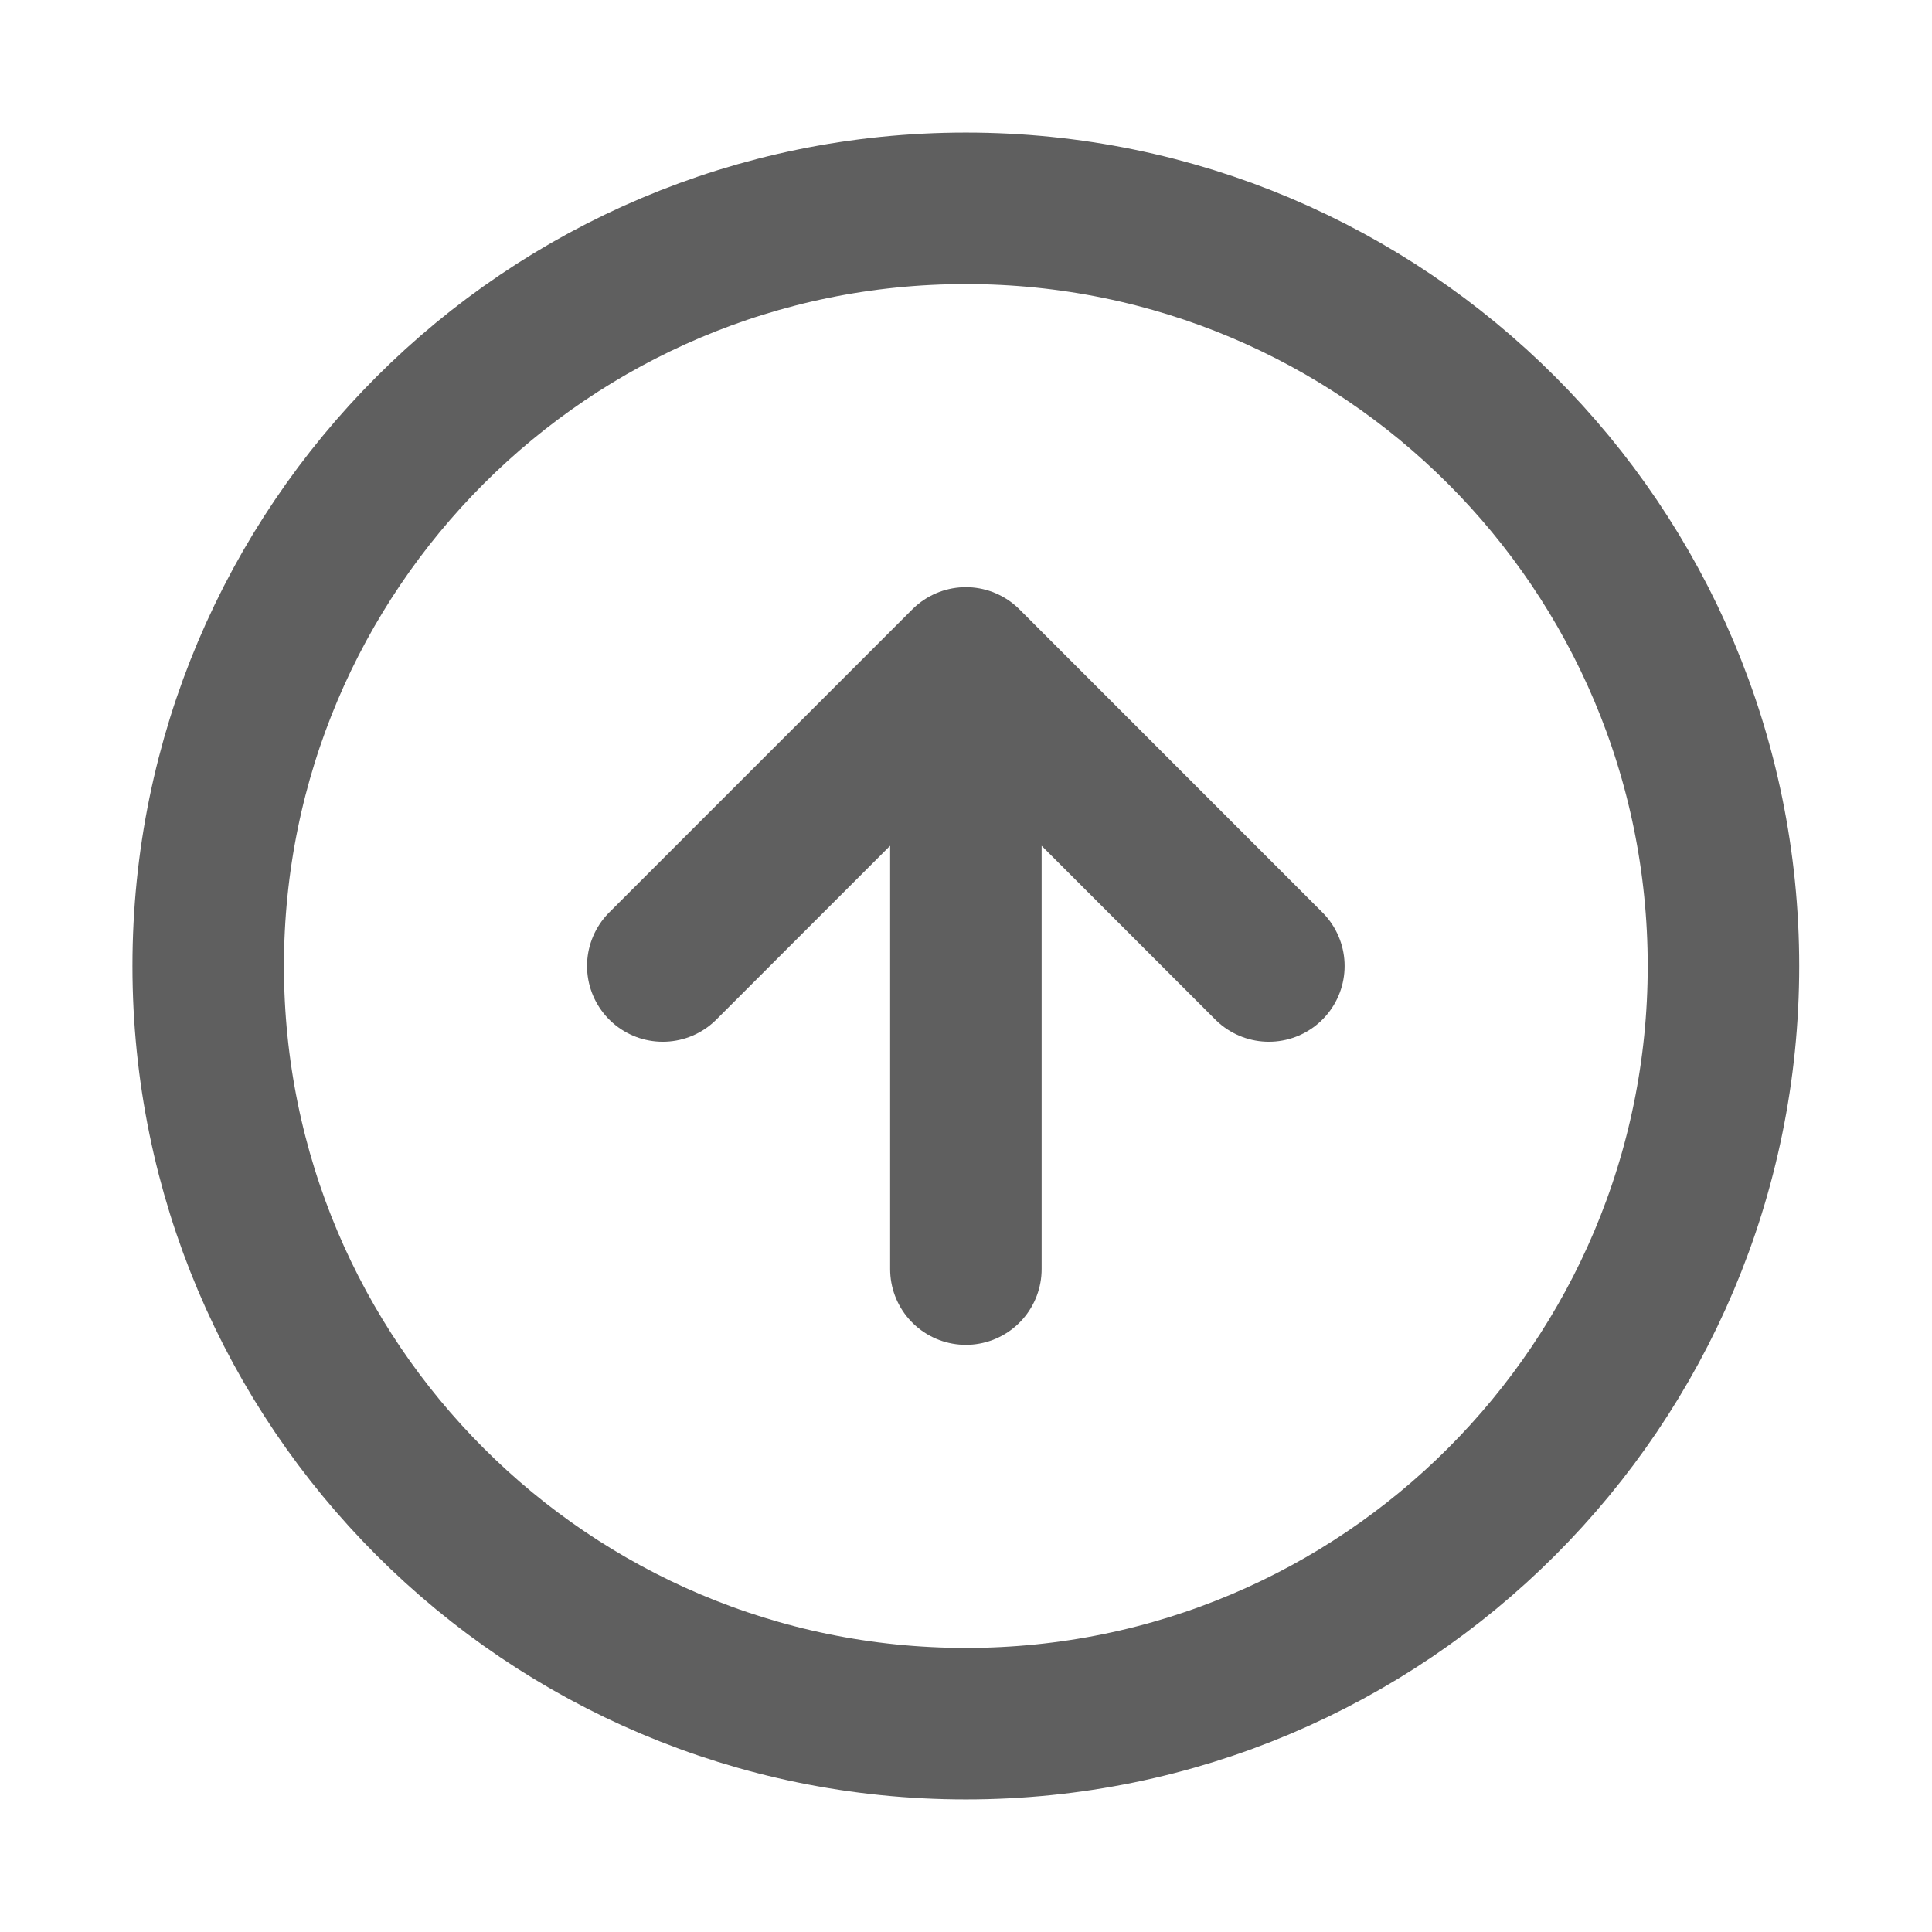
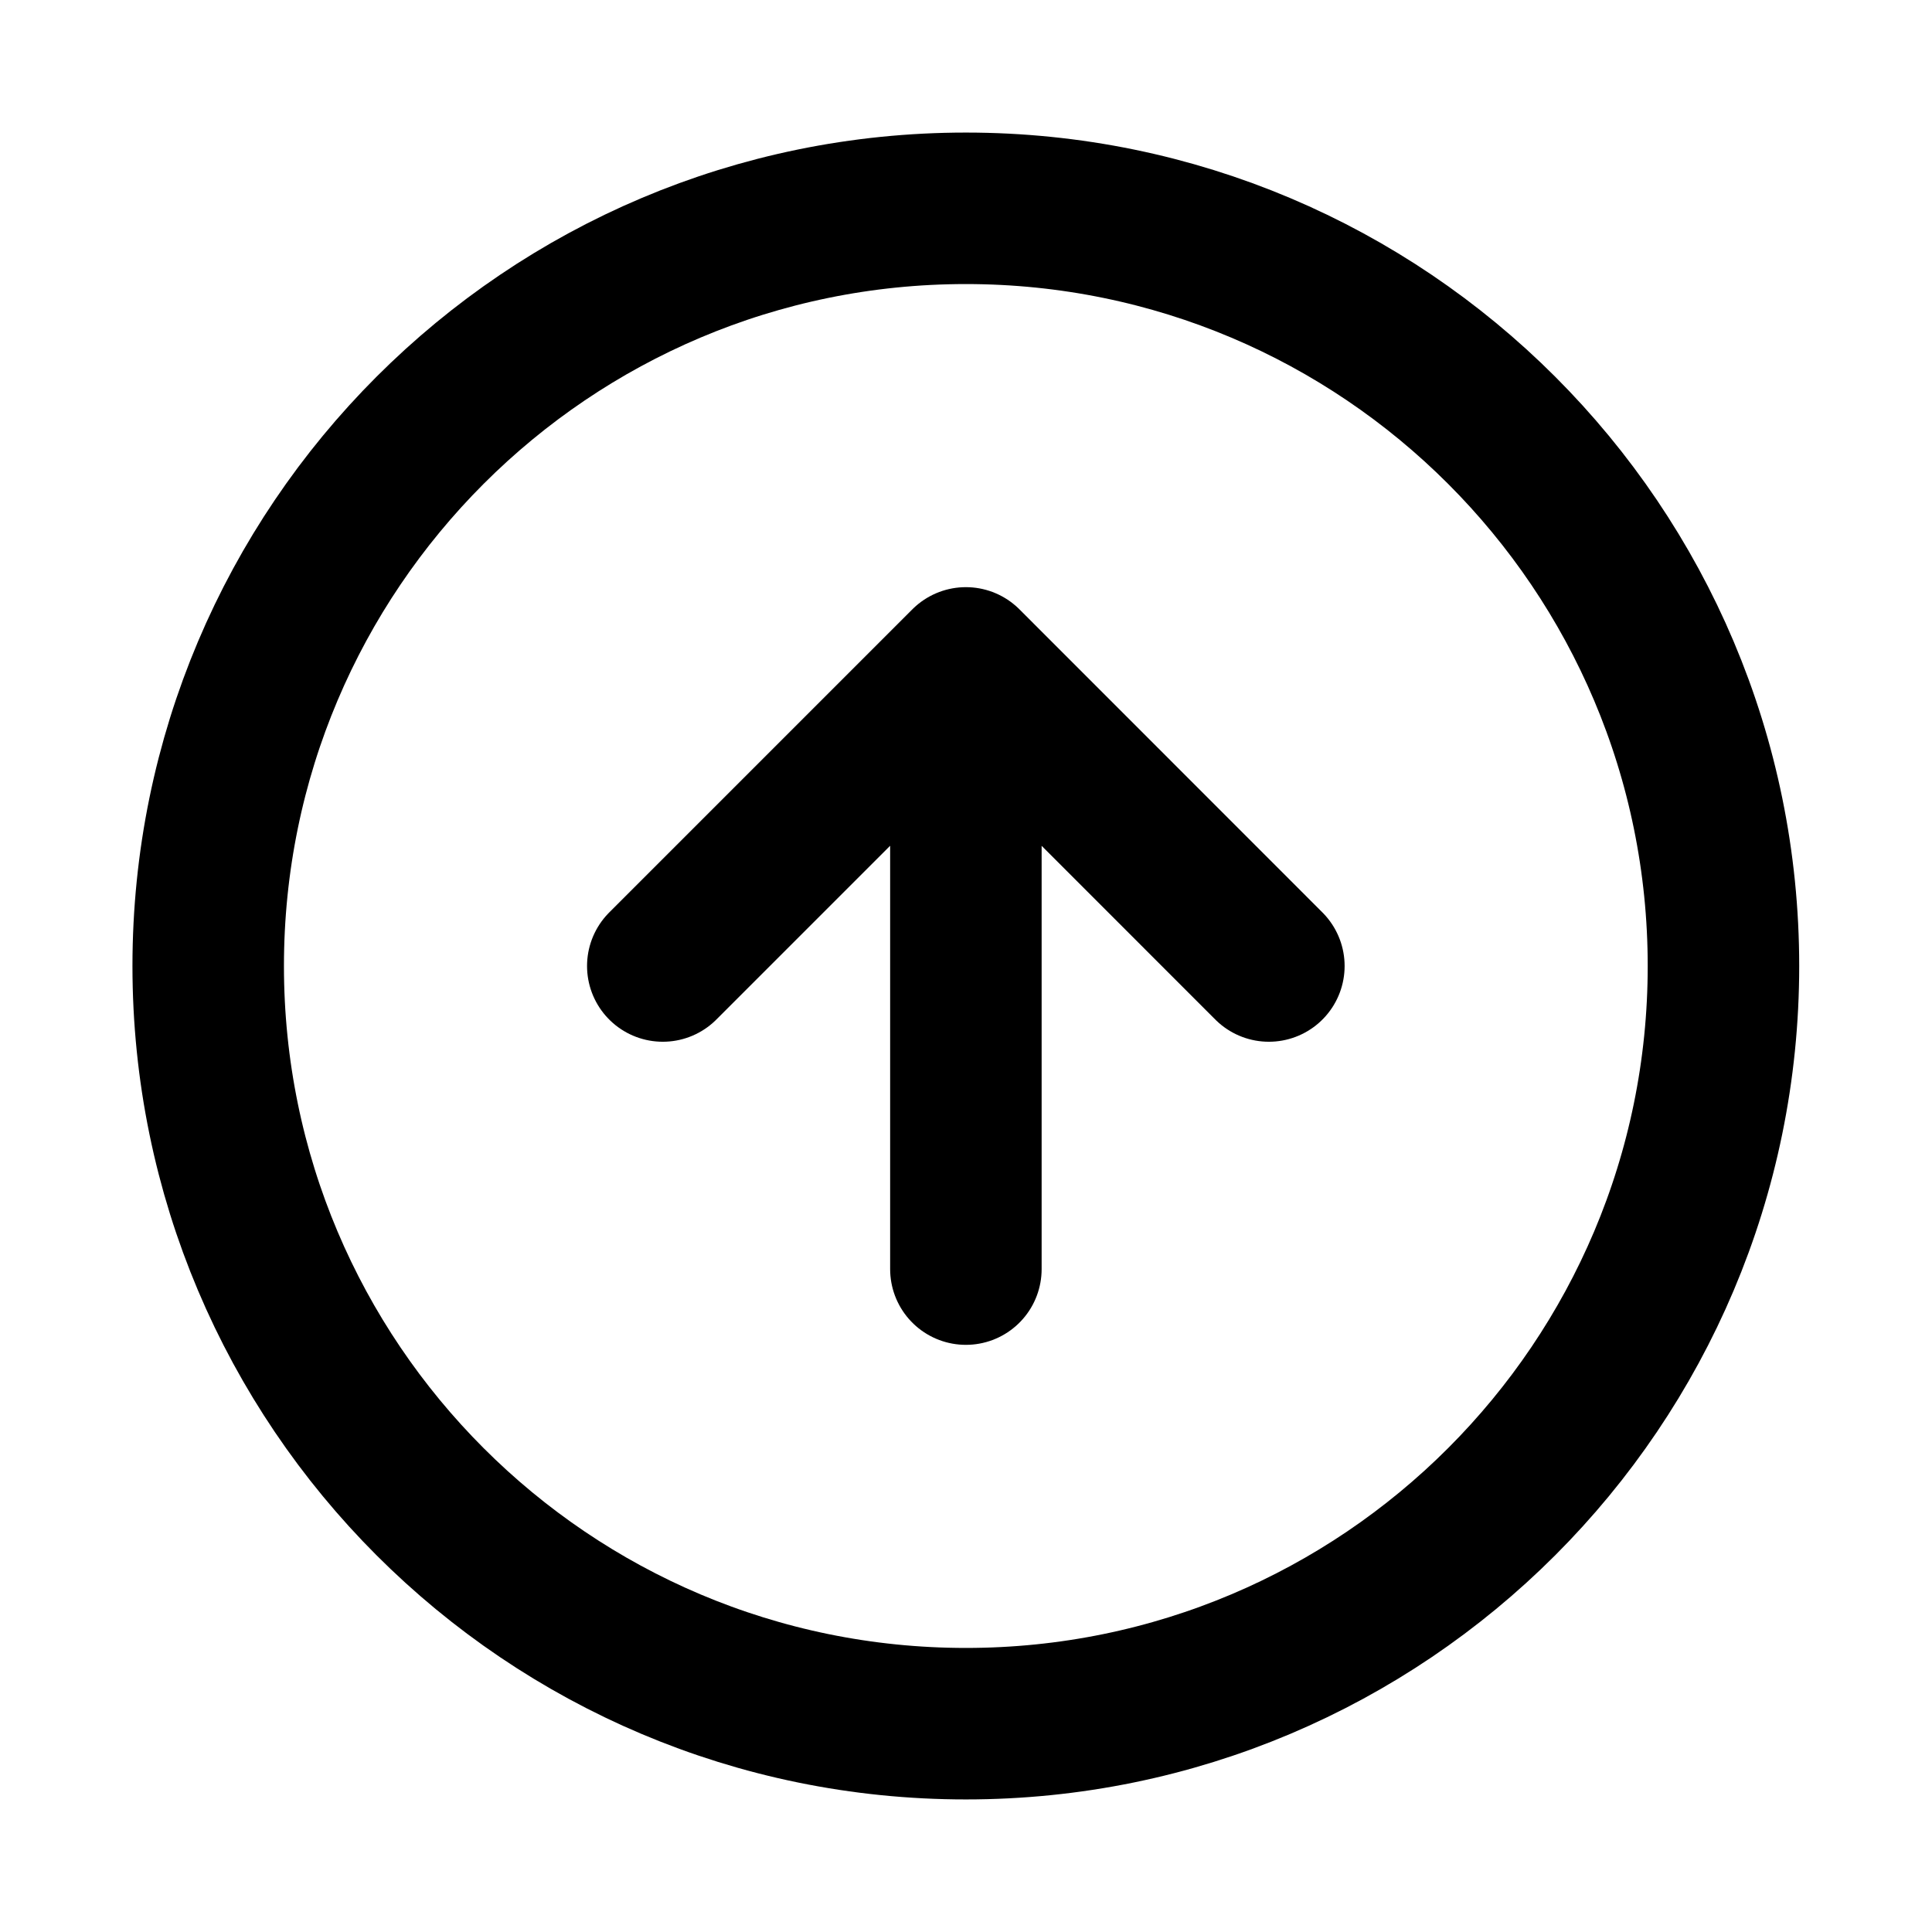
<svg xmlns="http://www.w3.org/2000/svg" width="17" height="17" viewBox="0 0 17 17" fill="none">
-   <path d="M11.165 8.5L8.499 5.833M8.499 5.833L5.832 8.5M8.499 5.833V11.167M15.165 8.5C15.165 12.182 12.181 15.167 8.499 15.167C4.817 15.167 1.832 12.182 1.832 8.5C1.832 4.818 4.817 1.833 8.499 1.833C12.181 1.833 15.165 4.818 15.165 8.5Z" stroke="#5F5F5F" stroke-width="1.333" stroke-linecap="round" stroke-linejoin="round" />
+   <path d="M11.165 8.5L8.499 5.833M8.499 5.833L5.832 8.5M8.499 5.833V11.167M15.165 8.5C15.165 12.182 12.181 15.167 8.499 15.167C4.817 15.167 1.832 12.182 1.832 8.5C1.832 4.818 4.817 1.833 8.499 1.833C12.181 1.833 15.165 4.818 15.165 8.5Z" stroke="#000000" stroke-width="1.333" stroke-linecap="round" stroke-linejoin="round" />
</svg>
